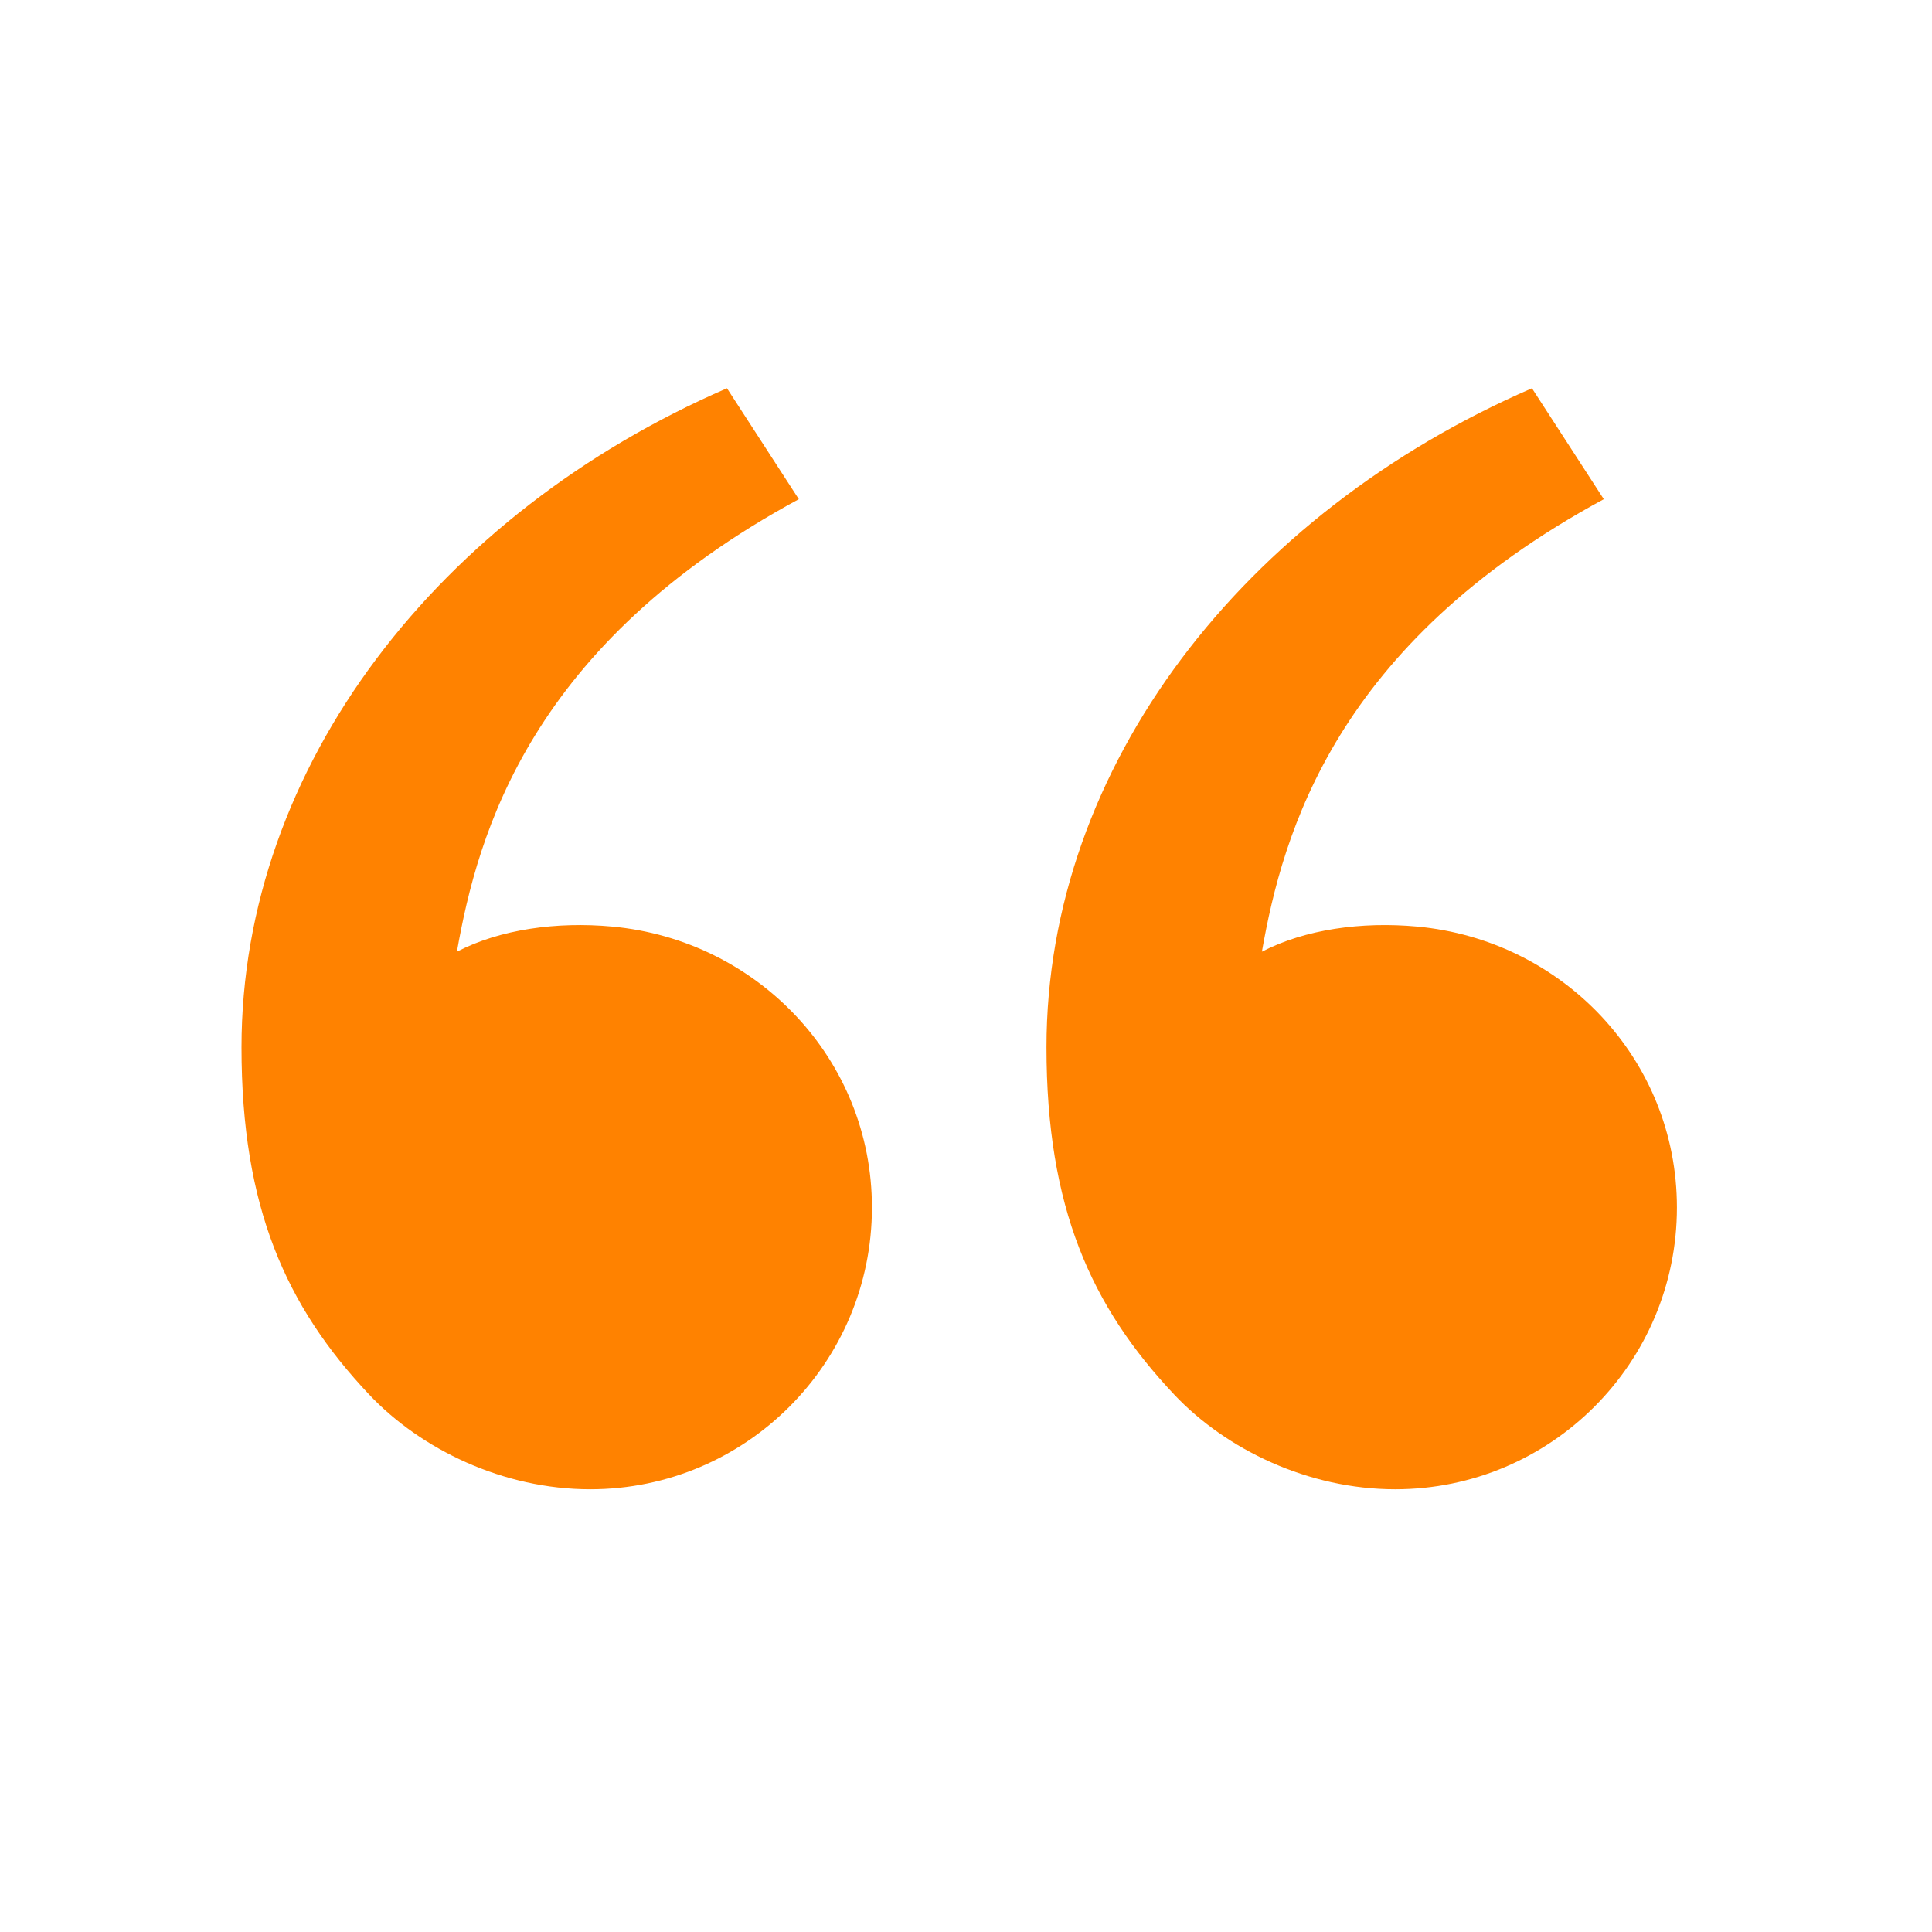
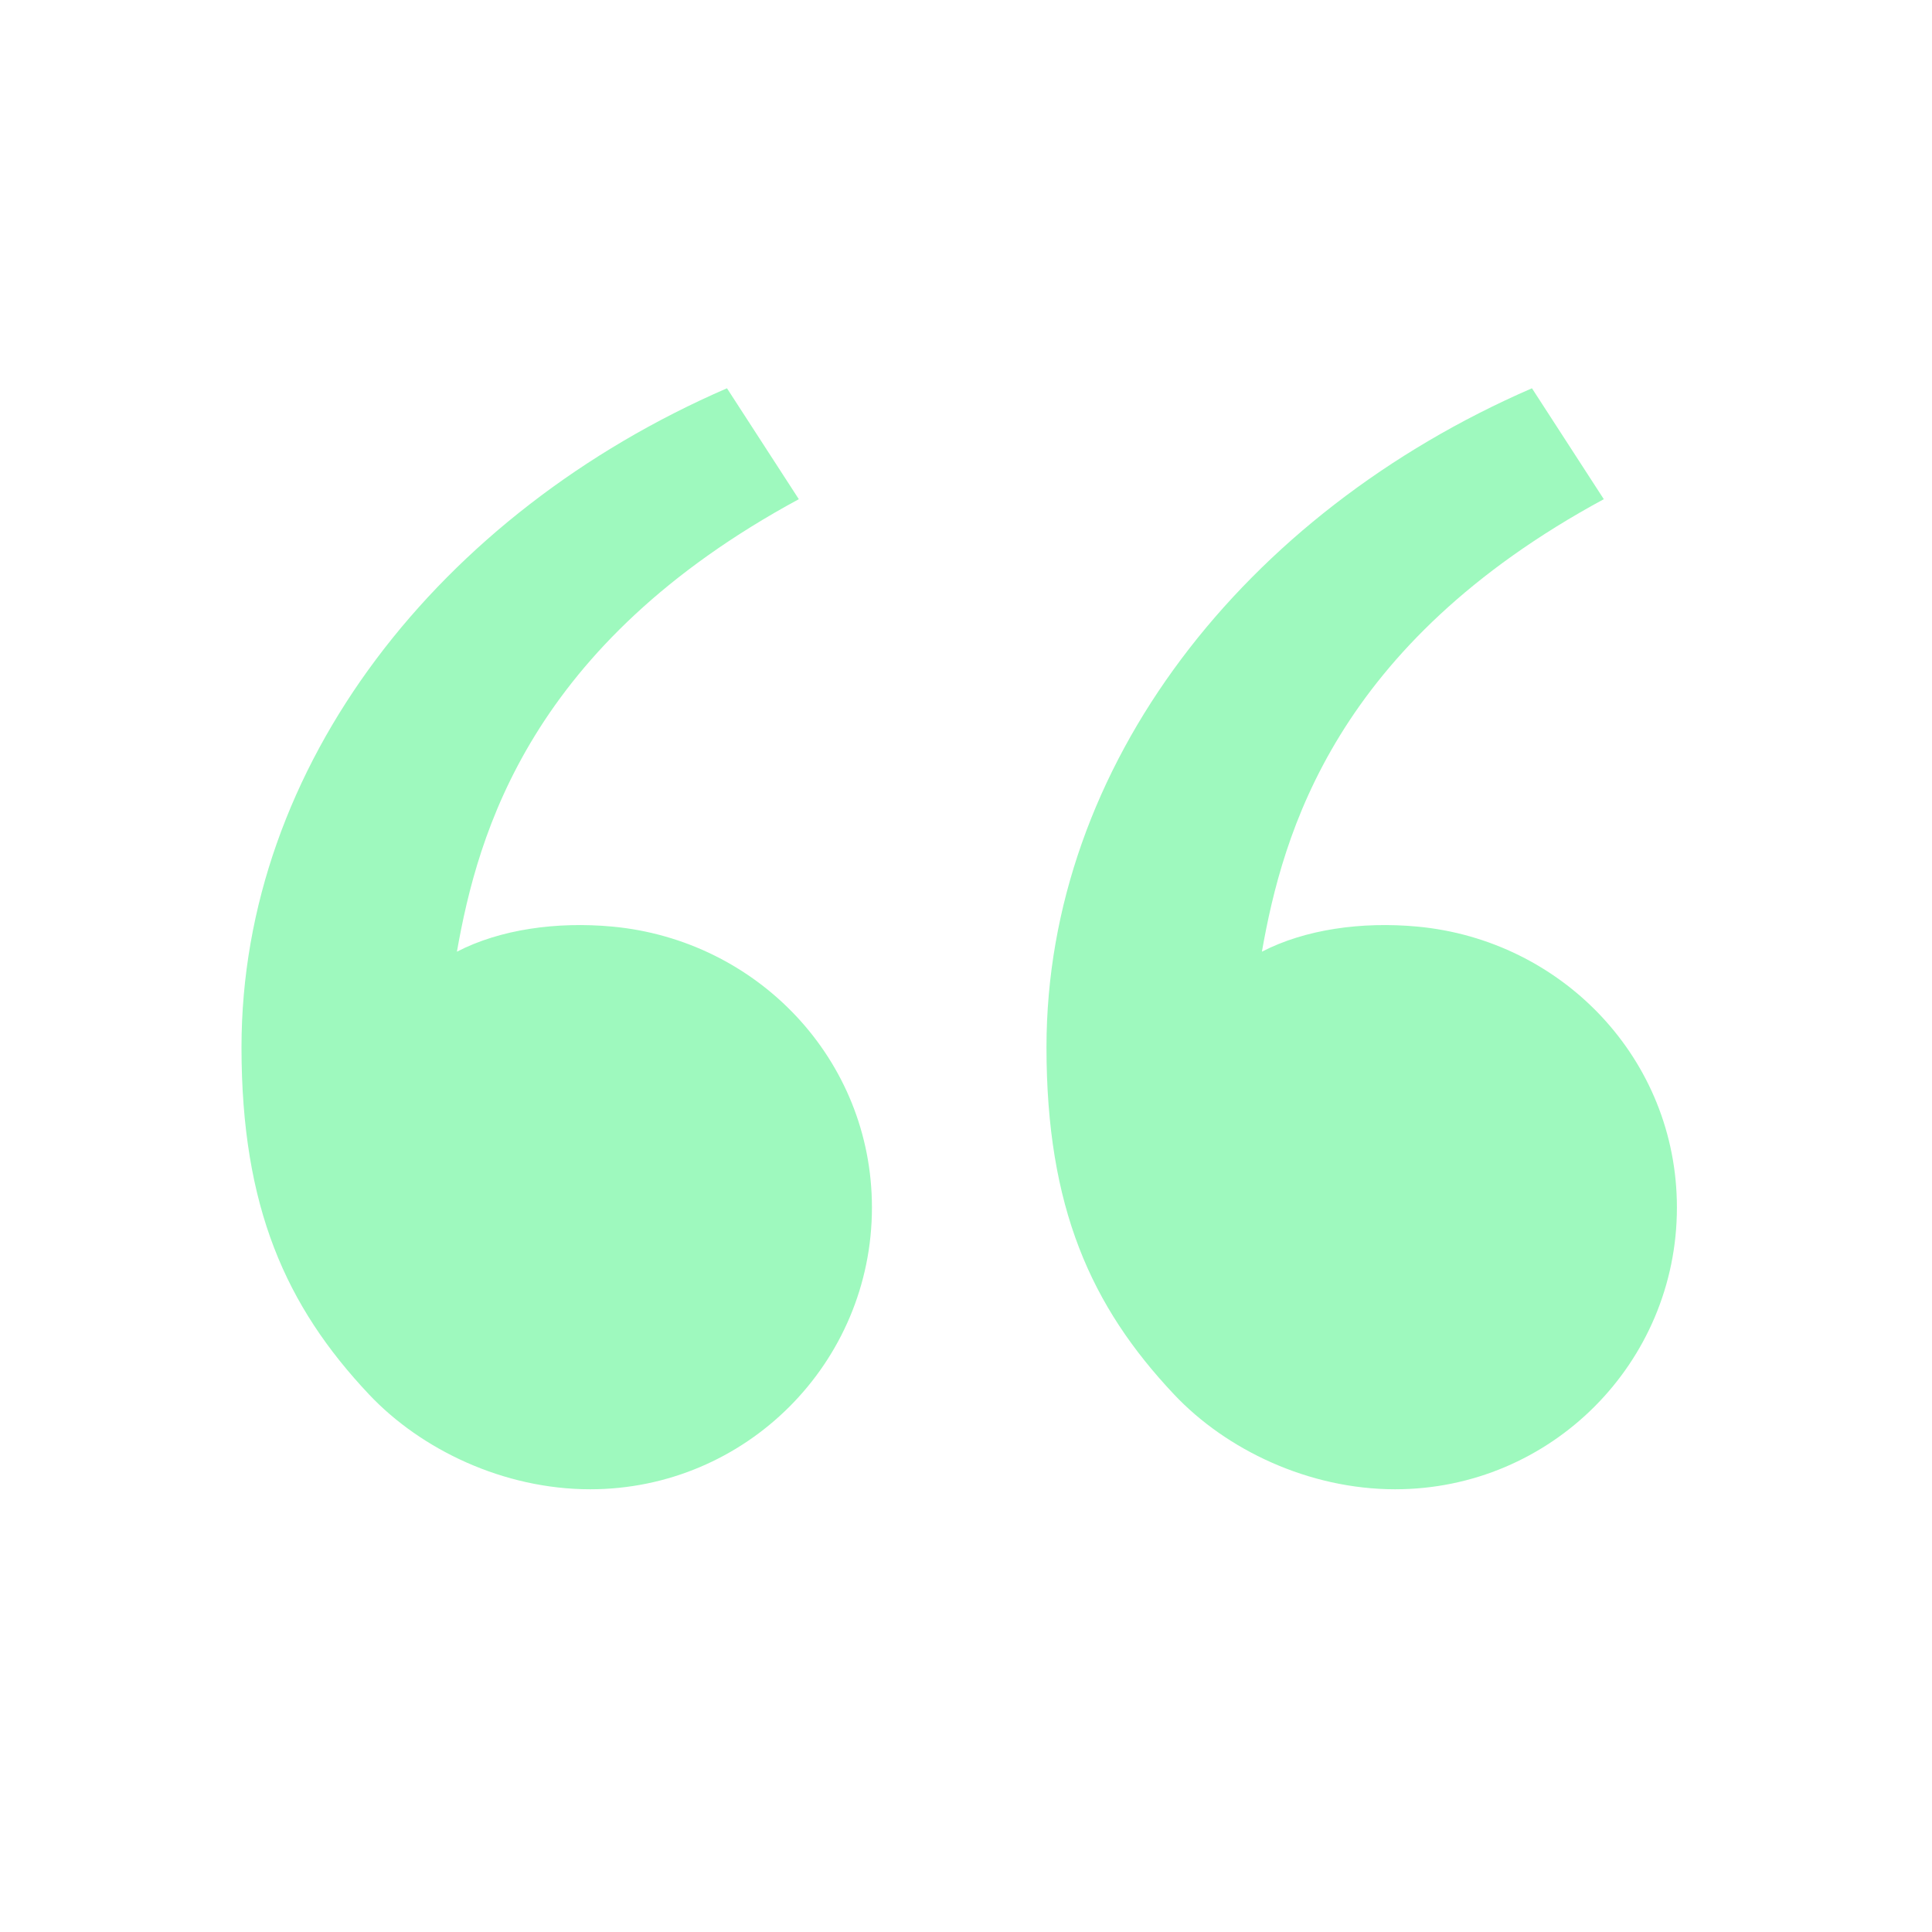
<svg xmlns="http://www.w3.org/2000/svg" width="32" height="32" viewBox="0 0 32 32" fill="none">
-   <path d="M6.111 23.095C4.738 21.637 4 20 4 17.347C4 12.681 7.275 8.498 12.041 6.431L13.231 8.268C8.784 10.674 7.915 13.795 7.568 15.763C8.284 15.392 9.221 15.262 10.14 15.347C12.545 15.57 14.442 17.545 14.442 20C14.442 22.577 12.352 24.667 9.775 24.667C8.344 24.667 6.976 24.013 6.111 23.095ZM19.445 23.095C18.071 21.637 17.333 20 17.333 17.347C17.333 12.681 20.609 8.498 25.374 6.431L26.564 8.268C22.117 10.674 21.248 13.795 20.901 15.763C21.617 15.392 22.554 15.262 23.473 15.347C25.879 15.57 27.775 17.545 27.775 20C27.775 22.577 25.686 24.667 23.108 24.667C21.677 24.667 20.309 24.013 19.445 23.095Z" fill="#FF8200" />
+   <path d="M6.111 23.095C4.738 21.637 4 20 4 17.347C4 12.681 7.275 8.498 12.041 6.431L13.231 8.268C8.784 10.674 7.915 13.795 7.568 15.763C8.284 15.392 9.221 15.262 10.14 15.347C12.545 15.57 14.442 17.545 14.442 20C14.442 22.577 12.352 24.667 9.775 24.667C8.344 24.667 6.976 24.013 6.111 23.095ZM19.445 23.095C18.071 21.637 17.333 20 17.333 17.347C17.333 12.681 20.609 8.498 25.374 6.431L26.564 8.268C22.117 10.674 21.248 13.795 20.901 15.763C21.617 15.392 22.554 15.262 23.473 15.347C25.879 15.57 27.775 17.545 27.775 20C27.775 22.577 25.686 24.667 23.108 24.667C21.677 24.667 20.309 24.013 19.445 23.095Z" fill="#9EF9BE" />
</svg>
